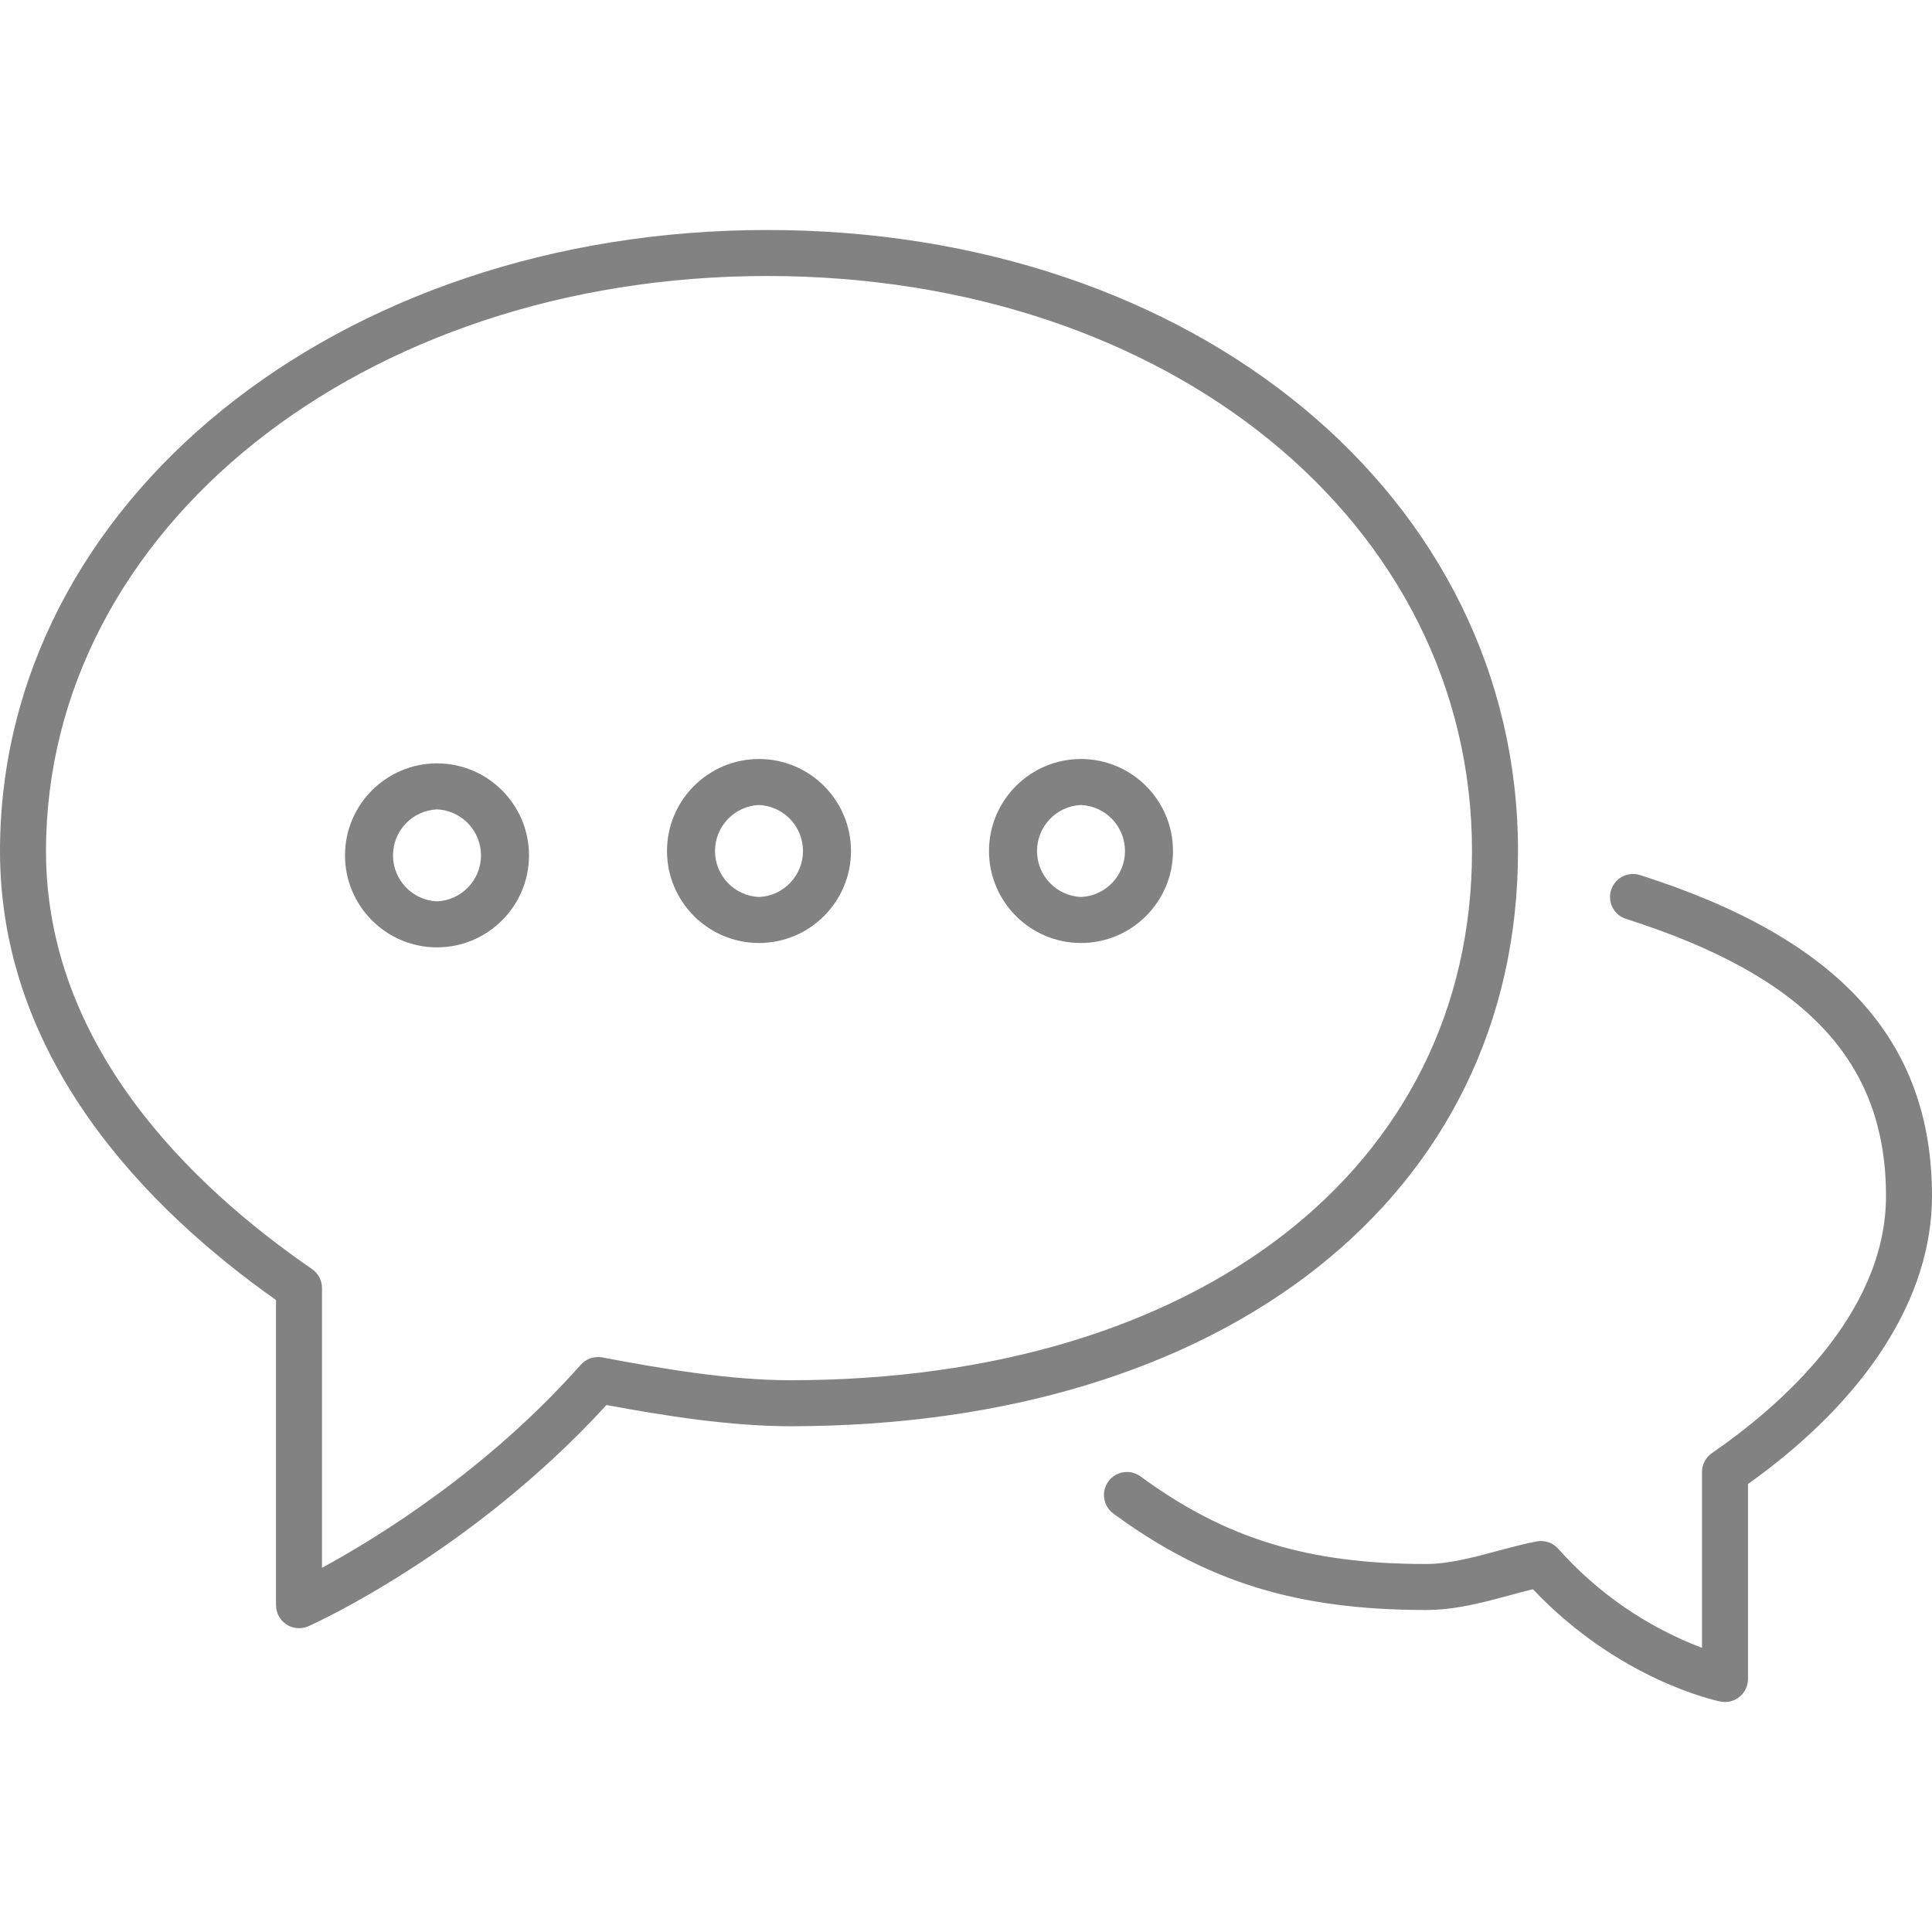
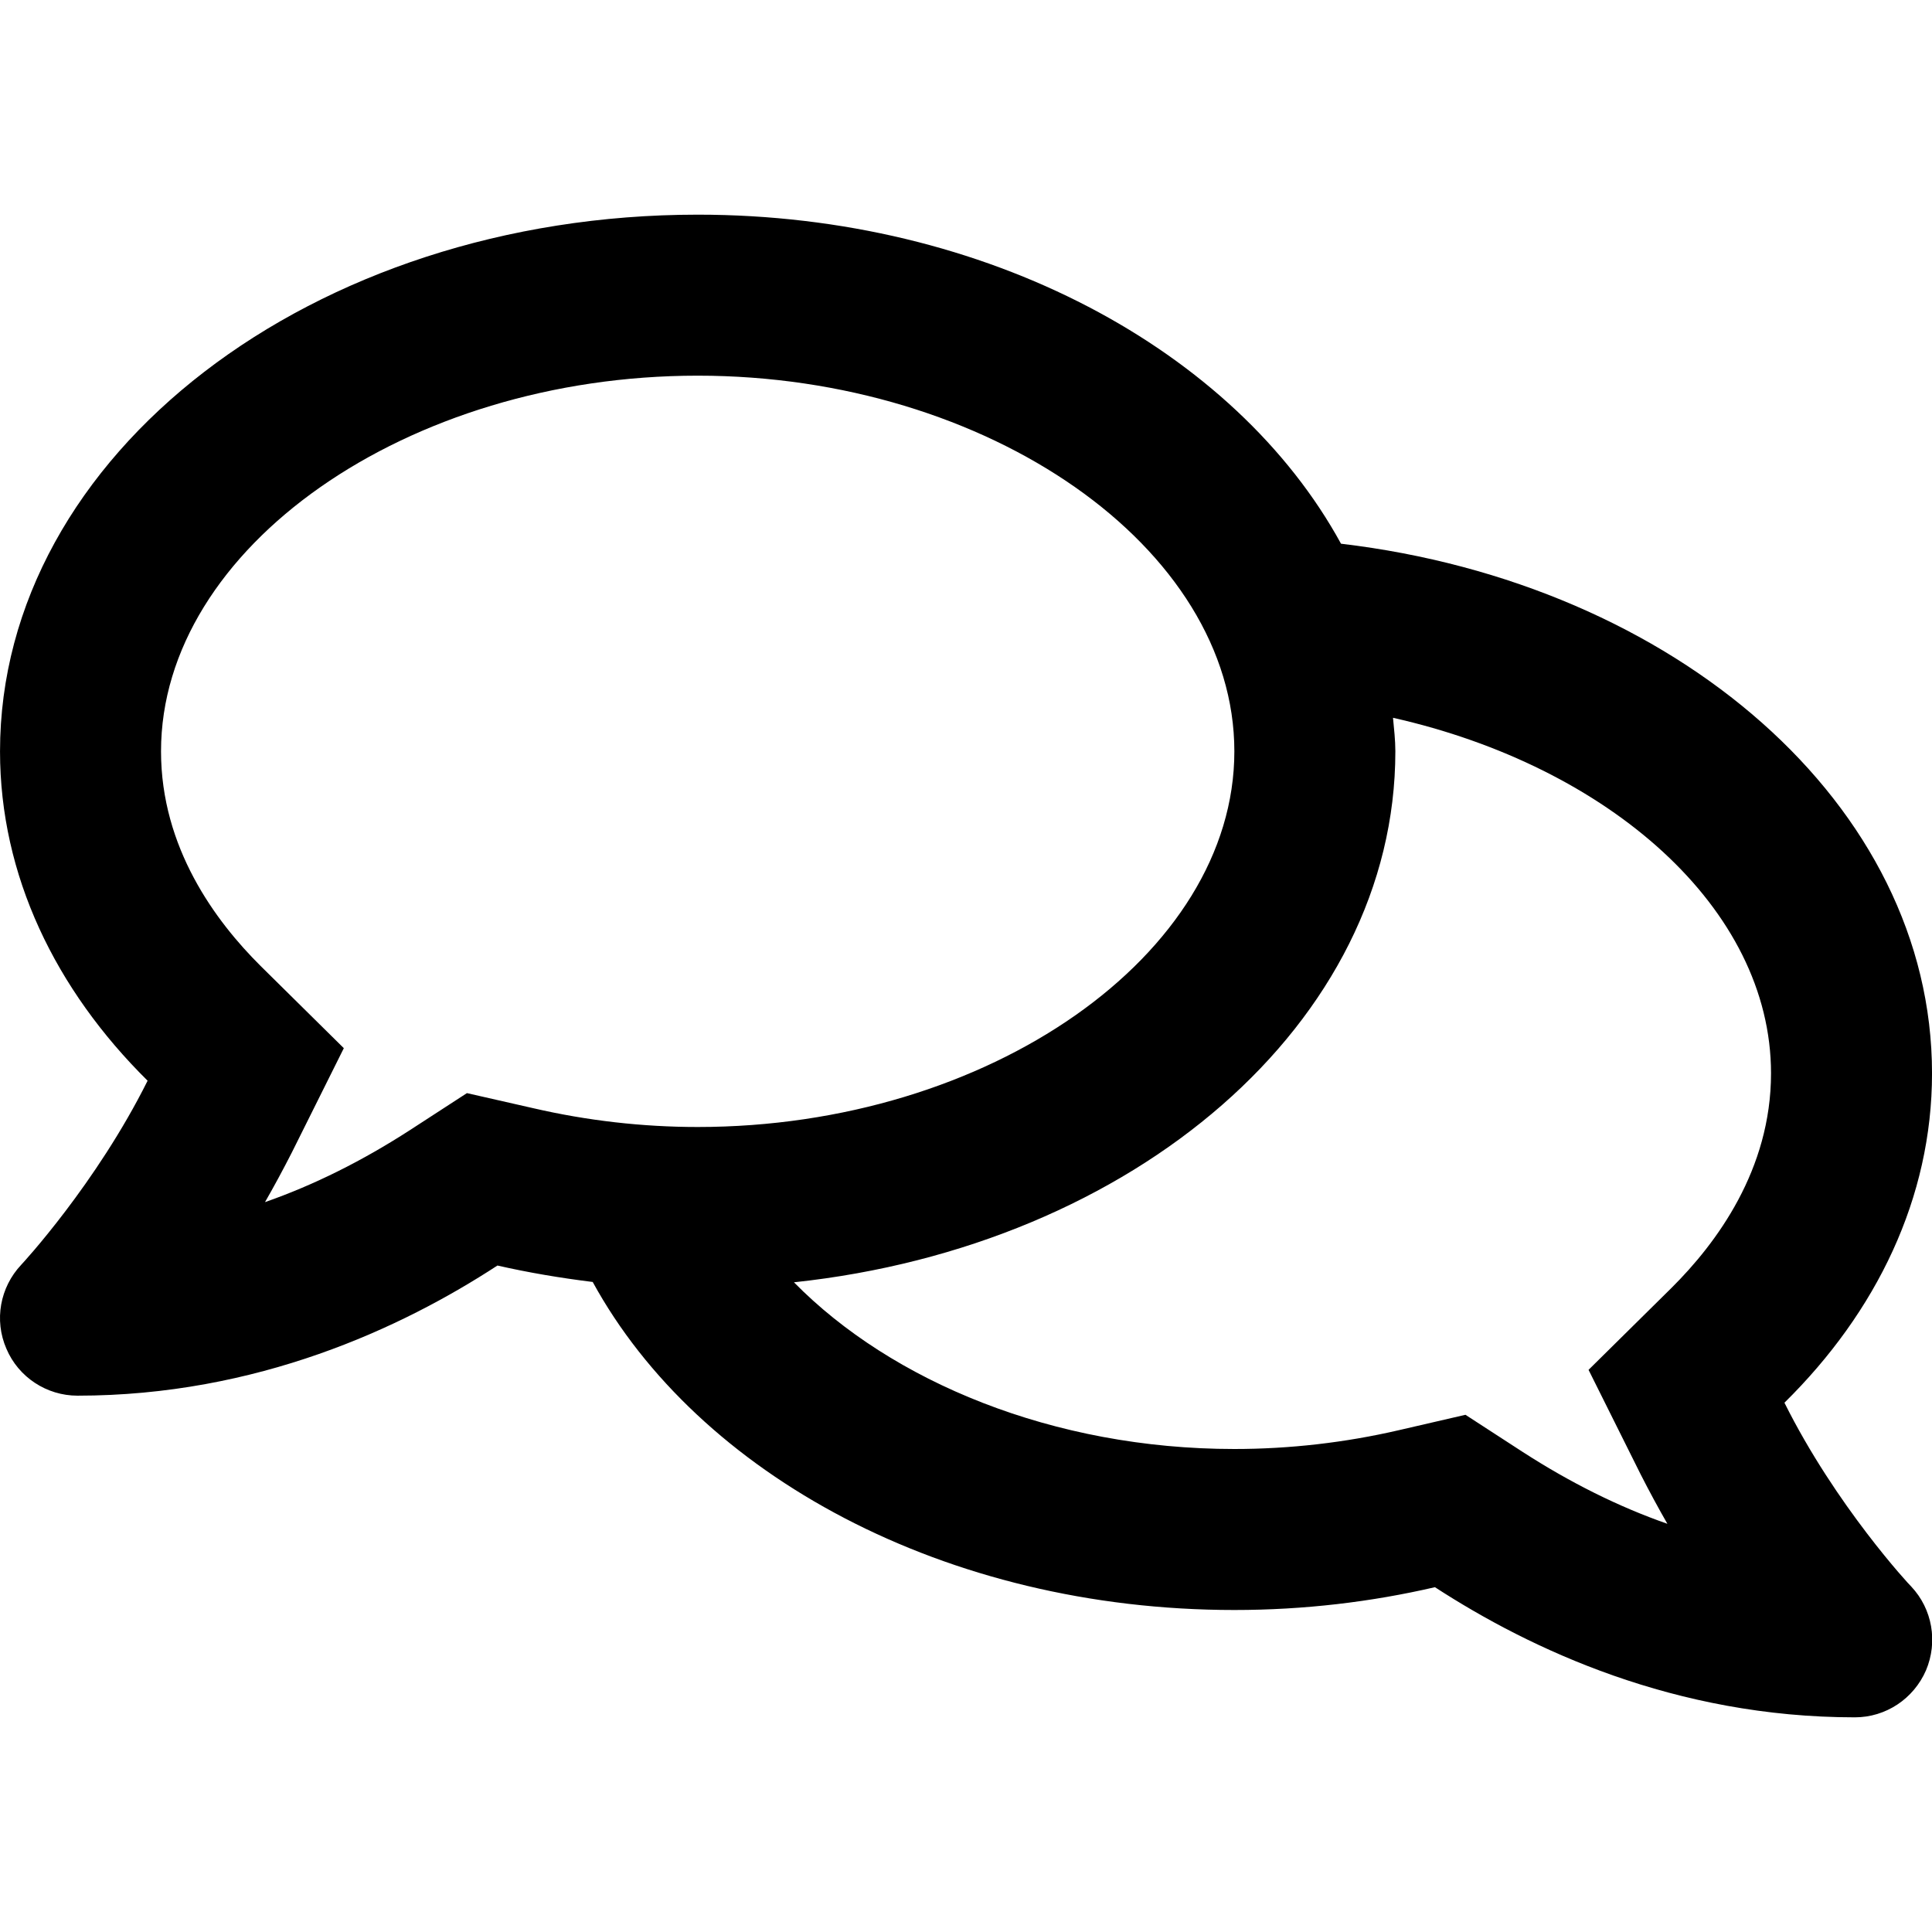
- <svg xmlns="http://www.w3.org/2000/svg" t="1713169617753" class="icon" viewBox="0 0 1344 1024" version="1.1" p-id="26214" width="64" height="64">
-   <path d="M1140.864 448.736a16 16 0 0 0-9.696 30.496C1256.224 519.072 1312 578.496 1312 672c0 83.168-75.872 147.712-121.056 178.816A16 16 0 0 0 1184 864v122.336a254.496 254.496 0 0 1-100.032-68.96 16.16 16.16 0 0 0-14.976-5.088c-9.12 1.76-18.432 4.256-27.872 6.784-16.32 4.384-33.152 8.928-49.12 8.928-82.176 0-139.712-17.664-198.528-60.896a16 16 0 0 0-18.976 25.792C839.36 940.576 902.368 960 992 960c20.192 0 39.136-5.088 57.44-10.016 5.696-1.568 11.36-3.104 16.96-4.416 59.808 63.168 127.456 77.536 130.4 78.112a15.84 15.84 0 0 0 13.312-3.296A15.936 15.936 0 0 0 1216 1008v-135.648c82.624-58.912 128-129.824 128-200.352 0-108.192-64.544-179.136-203.136-223.264z" fill="#828282" p-id="26215" />
-   <path d="M1056 432C1056 185.728 831.424 0 533.664 0 234.4 0 0 189.792 0 432.064c0 145.248 102.752 249.312 192 312.288v212.352a16.064 16.064 0 0 0 22.56 14.592c4.672-2.08 113.888-51.712 207.328-153.888 40.48 7.52 86.272 14.752 127.808 14.752C852.512 832.16 1056 671.328 1056 432zM549.664 800.16c-41.92 0-89.568-8.032-130.656-15.872a16.224 16.224 0 0 0-14.976 5.088C338.432 863.36 261.344 910.368 224 930.624V736a16 16 0 0 0-6.944-13.184C132.64 664.736 32 567.2 32 432.064 32 207.712 252.352 32 533.664 32 813.216 32 1024 203.968 1024 432c0 220.224-190.624 368.16-474.336 368.16z" fill="#828282" p-id="26216" />
-   <path d="M528 368c-35.296 0-64 28.704-64 64s28.704 64 64 64 64-28.704 64-64-28.704-64-64-64z m0 96a32.032 32.032 0 0 1 0-64 32.032 32.032 0 0 1 0 64zM752 368c-35.296 0-64 28.704-64 64s28.704 64 64 64 64-28.704 64-64-28.704-64-64-64z m0 96a32.032 32.032 0 0 1 0-64 32.032 32.032 0 0 1 0 64zM304 371.04c-35.296 0-64 28.704-64 64s28.704 64 64 64 64-28.704 64-64-28.704-64-64-64z m0 96a32.032 32.032 0 0 1 0-64 32.032 32.032 0 0 1 0 64z" fill="#828282" p-id="26217" />
+ <svg xmlns="http://www.w3.org/2000/svg" t="1715247433231" class="icon" viewBox="0 0 1152 1024" version="1.1" p-id="2986" width="64" height="64">
+   <path d="M1064.013 772.4c55-54.2 88-122.2 88-196.4 0-160-153-292.2-352.4-315.8C736.613 145 588.613 64 416.013 64 186.213 64 0.013 207.2 0.013 384c0 74 33 142 88 196.4-30.6 61.4-74.6 109-75.4 109.8-12.6 13.4-16.2 33-8.8 50 7.2 17 24 28 42.4 28 107 0 193.4-40.4 250.4-77.6 18.4 4.2 37.4 7.4 56.8 9.8C416.213 815.2 563.613 896 736.013 896c41.6 0 81.6-4.8 119.6-13.6C912.613 919.4 998.813 960 1106.013 960c18.4 0 35-11 42.4-28 7.2-17 3.8-36.6-8.8-50-0.8-0.6-45-48.2-75.6-109.6z m-785.6-184.6L244.213 610c-28.2 18.2-57 32.6-86.2 42.8 5.4-9.4 10.8-19.4 16-29.6l31-62.2L155.413 512C128.413 485.2 96.013 441.4 96.013 384c0-121.4 146.6-224 320-224s320 102.6 320 224-146.6 224-320 224c-33 0-66-3.8-98-11.2l-39.6-9zM996.613 704l-49.4 48.8 31 62.2c5.2 10.2 10.6 20.2 16 29.6-29.2-10.2-58-24.6-86.2-42.8l-34.2-22.2-39.8 9.2c-32 7.4-65 11.2-98 11.2-108 0-204.4-40.2-262.6-99.4C676.013 679 832.013 545.8 832.013 384c0-6.8-0.8-13.4-1.4-20C959.413 393 1056.013 477.6 1056.013 576c0 57.4-32.4 101.2-59.4 128z" p-id="2987" />
</svg>
